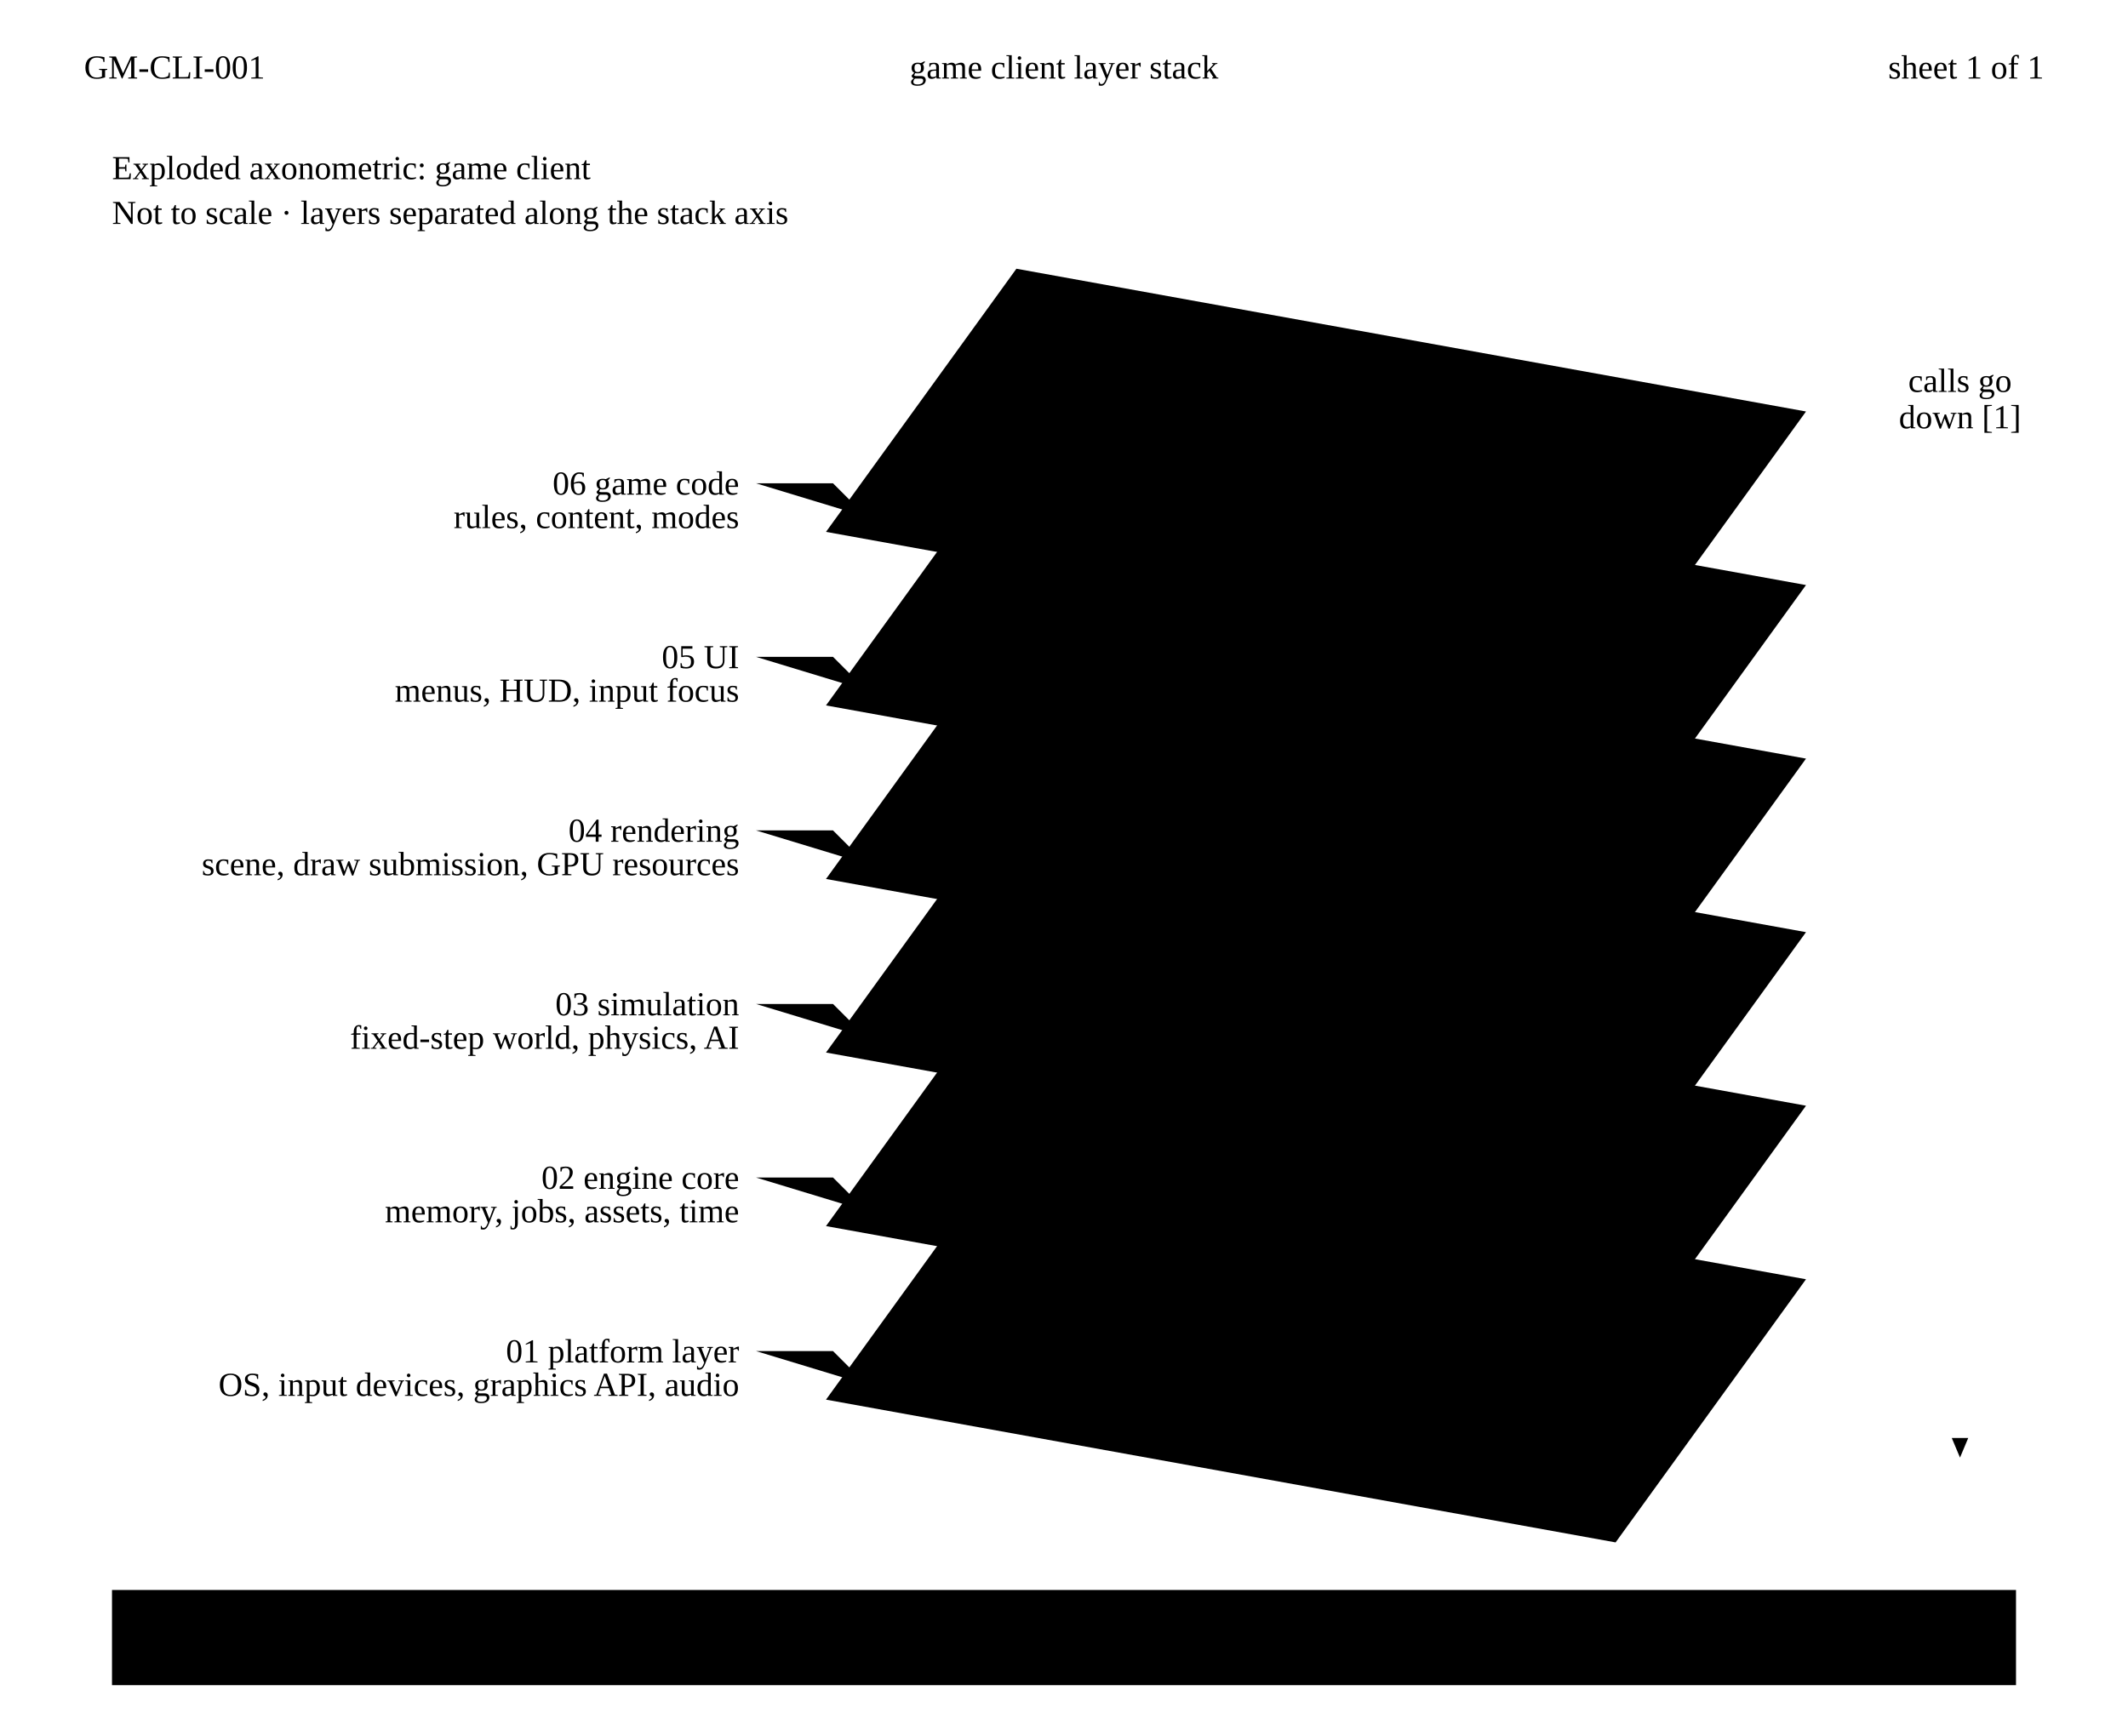
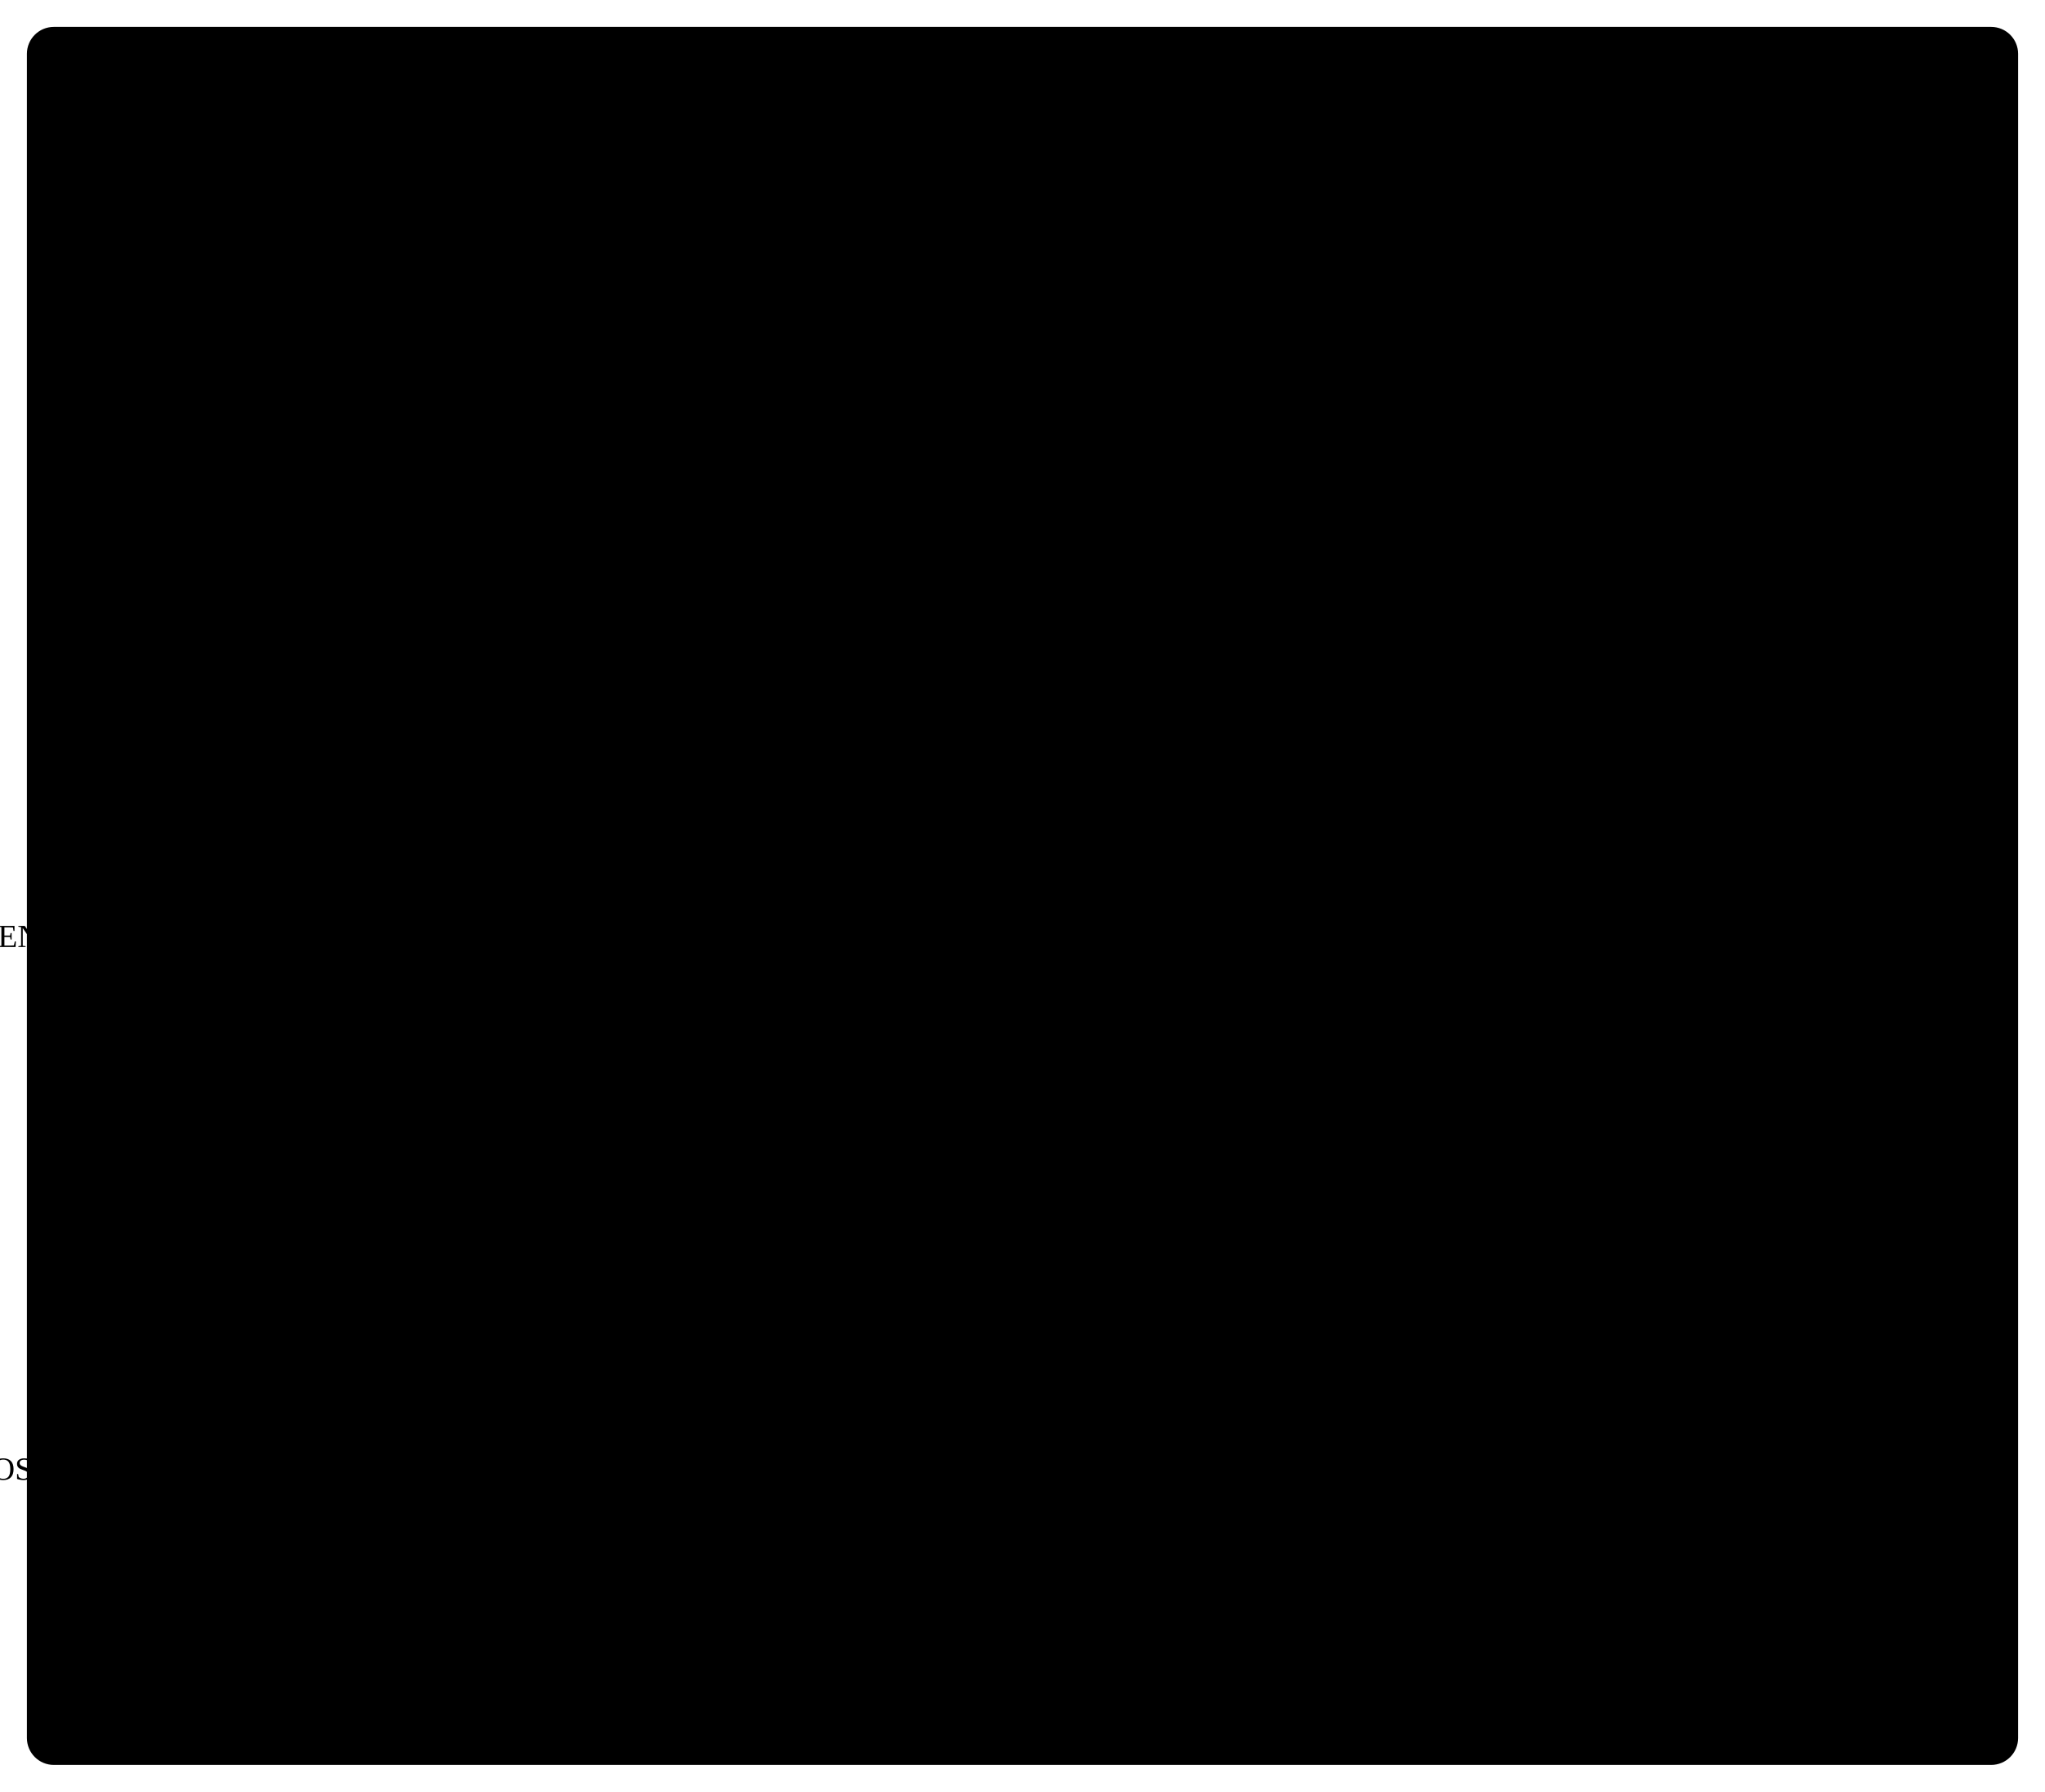
- <svg xmlns="http://www.w3.org/2000/svg" class="dwg" viewBox="0 0 760 620">
+ <svg xmlns="http://www.w3.org/2000/svg" class="dwg" viewBox="0 0 760 666">
  <defs>
-     <marker id="gm-cx-ah" viewBox="0 0 10 10" refX="9" refY="5" markerWidth="7" markerHeight="7" markerUnits="userSpaceOnUse" orient="auto-start-reverse">
-       <path class="ah ink" d="M0,0.8L10,5L0,9.2Z" />
+     <marker id="gm-cx-ah" viewBox="0 0 10 10" refX="10" refY="5" markerWidth="6" markerHeight="6" markerUnits="userSpaceOnUse" orient="auto-start-reverse">
+       <path class="ah ink" d="M0,1.6L10,5L0,8.4Z" />
    </marker>
+     <marker id="gm-cx-ah-hl" viewBox="0 0 10 10" refX="10" refY="5" markerWidth="6" markerHeight="6" markerUnits="userSpaceOnUse" orient="auto-start-reverse">
+       <path class="ah hl" d="M0,1.6L10,5L0,8.4Z" />
+     </marker>
+     <pattern id="gm-cx-hatch" width="5" height="5" patternUnits="userSpaceOnUse" patternTransform="rotate(45)">
+       <path class="hatch-ln" d="M0,0V5" />
+     </pattern>
  </defs>
-   <path class="ln" d="M20,12H740M20,36H740" />
-   <text class="cap ink" x="30" y="24" dominant-baseline="central">GM-CLI-001</text>
-   <text class="cap" x="380" y="24" text-anchor="middle" dominant-baseline="central">game client layer stack</text>
-   <text class="cap" x="730" y="24" text-anchor="end" dominant-baseline="central">sheet 1 of 1</text>
-   <text class="vt" x="40" y="64">Exploded axonometric: game client</text>
-   <text class="vs" x="40" y="80">Not to scale · layers separated along the stack axis</text>
-   <path class="phantom" d="M295,190V500M645,147V457" />
-   <g class="iso" transform="matrix(.94 .17 -.34 .47 363 406)">
-     <rect class="obj fill-2" width="300" height="200" />
-     <rect class="cell band" x="20" y="100" width="57.5" height="60" />
-     <rect class="cell band" x="87.5" y="100" width="57.5" height="60" />
-     <rect class="cell band" x="155" y="100" width="57.5" height="60" />
-     <rect class="cell band" x="222.5" y="100" width="57.5" height="60" />
+   <rect class="sheet" x="10" y="10" width="740" height="646" rx="10" />
+   <text class="nth" x="32" y="40">NOTES:</text>
+   <text class="nt" x="78.6" y="40">(UNLESS OTHERWISE SPECIFIED)</text>
+   <rect class="nb" x="32" y="53.3" width="11" height="11" />
+   <text class="nbt" x="37.5" y="61.5" text-anchor="middle">1</text>
+   <text class="nt" x="50" y="62">A LAYER CALLS ONLY THE LAYERS BENEATH IT; ONLY THE PLATFORM LAYER TOUCHES THE OS AND DEVICES.</text>
+   <text class="nt" x="50" y="79">NOT TO SCALE. LAYERS SEPARATED ALONG THE STACK AXIS; PLATE CONTENTS ARE SCHEMATIC.</text>
+   <path class="phantom" d="M360,446L360,116" />
+   <path class="phantom" d="M642,497L642,167" />
+   <path class="phantom" d="M574,591L574,261" />
+   <path class="phantom" d="M292,540L292,210" />
+   <g class="iso" transform="matrix(0.94 0.17 -0.34 0.47 360 446)">
+     <rect class="obj plate" x="0" y="0" width="300" height="200" />
+     <rect class="obj fill-2" x="16" y="96" width="58" height="84" />
+     <path class="ext" d="M28,112L28,166" />
+     <path class="ext" d="M40,112L40,166" />
+     <path class="ext" d="M52,112L52,166" />
+     <path class="ext" d="M64,112L64,166" />
+     <rect class="obj fill-2" x="86" y="96" width="58" height="84" />
+     <circle class="slot" cx="115" cy="112" r="7" />
+     <circle class="slot" cx="115" cy="136" r="7" />
+     <circle class="slot" cx="115" cy="160" r="7" />
+     <rect class="obj fill-2" x="156" y="96" width="58" height="84" />
+     <rect class="obj fill-1" x="166" y="106" width="38" height="8" />
+     <rect class="obj fill-1" x="166" y="120" width="38" height="8" />
+     <rect class="obj fill-1" x="166" y="134" width="38" height="8" />
+     <rect class="obj fill-1" x="166" y="148" width="38" height="8" />
+     <rect class="obj fill-1" x="166" y="162" width="38" height="8" />
+     <rect class="obj fill-2" x="226" y="96" width="58" height="84" />
+     <path class="obj" d="M238,172L238,120" />
+     <path class="obj" d="M250,172L250,129" />
+     <path class="obj" d="M262,172L262,138" />
+     <path class="obj" d="M274,172L274,147" />
  </g>
-   <circle class="dot" cx="309.5" cy="494.65" r="2" />
-   <path class="leader" d="M309.5,494.65L297.5,482.65H270" />
-   <text class="sl ink" x="264" y="482.65" text-anchor="end" dominant-baseline="central">01 platform layer</text>
-   <text class="n" x="264" y="498.65" text-anchor="end">OS, input devices, graphics API, audio</text>
-   <g class="iso" transform="matrix(.94 .17 -.34 .47 363 344)">
-     <rect class="obj fill-2" width="300" height="200" />
-     <rect class="cell band" x="20" y="100" width="57.5" height="60" />
-     <rect class="cell band" x="87.5" y="100" width="57.5" height="60" />
-     <rect class="cell band" x="155" y="100" width="57.5" height="60" />
-     <rect class="cell band" x="222.5" y="100" width="57.5" height="60" />
+   <circle class="dot" cx="292" cy="540" r="1.6" />
+   <path class="leader" d="M292,540H258" />
+   <text class="lt" x="250" y="538" text-anchor="end">L0 · PLATFORM</text>
+   <text class="vs" x="250" y="550" text-anchor="end">OS · INPUT DEVICES · GRAPHICS API · AUDIO</text>
+   <g class="iso" transform="matrix(0.94 0.17 -0.34 0.47 360 380)">
+     <rect class="obj plate" x="0" y="0" width="300" height="200" />
+     <rect class="obj fill-2" x="16" y="96" width="16" height="18" />
+     <rect class="obj fill-2" x="36" y="96" width="16" height="18" />
+     <rect class="obj fill-2" x="56" y="96" width="16" height="18" />
+     <rect class="obj fill-2" x="16" y="118" width="16" height="18" />
+     <rect class="obj fill-2" x="36" y="118" width="16" height="18" />
+     <rect class="obj fill-1" x="56" y="118" width="16" height="18" />
+     <rect class="obj fill-2" x="16" y="140" width="16" height="18" />
+     <rect class="obj fill-2" x="36" y="140" width="16" height="18" />
+     <rect class="obj fill-2" x="56" y="140" width="16" height="18" />
+     <rect class="obj fill-2" x="16" y="162" width="16" height="18" />
+     <rect class="obj fill-2" x="36" y="162" width="16" height="18" />
+     <rect class="obj fill-2" x="56" y="162" width="16" height="18" />
+     <path class="ctr" d="M90,104L168,104" />
+     <rect class="obj fill-1" x="96" y="97" width="26" height="14" />
+     <rect class="obj fill-2" x="130" y="97" width="18" height="14" />
+     <path class="ctr" d="M90,130L168,130" />
+     <rect class="obj fill-1" x="110" y="123" width="26" height="14" />
+     <rect class="obj fill-2" x="136" y="123" width="18" height="14" />
+     <path class="ctr" d="M90,156L168,156" />
+     <rect class="obj fill-1" x="124" y="149" width="26" height="14" />
+     <rect class="obj fill-2" x="142" y="149" width="18" height="14" />
+     <rect class="obj fill-2" x="186" y="112" width="44" height="60" />
+     <rect class="obj fill-2" x="192" y="104" width="44" height="60" />
+     <rect class="obj fill-1" x="198" y="96" width="44" height="60" />
+     <circle class="obj fill-2" cx="268" cy="140" r="20" />
+     <path class="obj" d="M268,140L268,126" />
+     <path class="obj" d="M268,140L279,146" />
  </g>
-   <circle class="dot" cx="309.5" cy="432.65" r="2" />
-   <path class="leader" d="M309.5,432.65L297.5,420.65H270" />
-   <text class="sl ink" x="264" y="420.65" text-anchor="end" dominant-baseline="central">02 engine core</text>
-   <text class="n" x="264" y="436.65" text-anchor="end">memory, jobs, assets, time</text>
-   <g class="iso" transform="matrix(.94 .17 -.34 .47 363 282)">
-     <rect class="obj fill-2" width="300" height="200" />
-     <rect class="cell band" x="20" y="100" width="80" height="60" />
-     <rect class="cell band" x="110" y="100" width="80" height="60" />
-     <rect class="cell band" x="200" y="100" width="80" height="60" />
+   <circle class="dot" cx="292" cy="474" r="1.6" />
+   <path class="leader" d="M292,474H258" />
+   <text class="lt" x="250" y="472" text-anchor="end">L1 · ENGINE CORE</text>
+   <text class="vs" x="250" y="484" text-anchor="end">MEMORY · JOBS · ASSETS · TIME</text>
+   <g class="iso" transform="matrix(0.94 0.17 -0.34 0.47 360 314)">
+     <rect class="obj plate" x="0" y="0" width="300" height="200" />
+     <rect class="obj fill-2" x="16" y="92" width="120" height="92" />
+     <path class="ext" d="M46,92L46,184" />
+     <path class="ext" d="M76,92L76,184" />
+     <path class="ext" d="M106,92L106,184" />
+     <path class="ext" d="M16,115L136,115" />
+     <path class="ext" d="M16,138L136,138" />
+     <path class="ext" d="M16,161L136,161" />
+     <rect class="obj fill-2" x="150" y="92" width="60" height="92" />
+     <circle class="obj fill-1" cx="170" cy="120" r="10" />
+     <circle class="obj fill-1" cx="188" cy="134" r="10" />
+     <rect class="obj fill-1" x="160" y="158" width="40" height="14" />
+     <rect class="obj fill-2" x="224" y="92" width="60" height="92" />
+     <path class="obj" d="M254,110L238,138" />
+     <path class="obj" d="M254,110L270,138" />
+     <path class="obj" d="M238,138L246,166" />
+     <path class="obj" d="M270,138L262,166" />
+     <circle class="dot" cx="254" cy="110" r="4" />
+     <circle class="dot" cx="238" cy="138" r="4" />
+     <circle class="dot" cx="270" cy="138" r="4" />
+     <circle class="dot" cx="246" cy="166" r="4" />
+     <circle class="dot" cx="262" cy="166" r="4" />
  </g>
-   <circle class="dot" cx="309.5" cy="370.65" r="2" />
-   <path class="leader" d="M309.5,370.65L297.5,358.65H270" />
-   <text class="sl ink" x="264" y="358.65" text-anchor="end" dominant-baseline="central">03 simulation</text>
-   <text class="n" x="264" y="374.65" text-anchor="end">fixed-step world, physics, AI</text>
-   <g class="iso" transform="matrix(.94 .17 -.34 .47 363 220)">
-     <rect class="obj fill-2" width="300" height="200" />
-     <rect class="cell band" x="20" y="100" width="80" height="60" />
-     <rect class="cell band" x="110" y="100" width="80" height="60" />
-     <rect class="cell band" x="200" y="100" width="80" height="60" />
+   <circle class="dot" cx="292" cy="408" r="1.6" />
+   <path class="leader" d="M292,408H258" />
+   <text class="lt" x="250" y="406" text-anchor="end">L2 · SIMULATION</text>
+   <text class="vs" x="250" y="418" text-anchor="end">FIXED-STEP WORLD · PHYSICS · AI</text>
+   <g class="iso" transform="matrix(0.94 0.17 -0.34 0.47 360 248)">
+     <rect class="obj plate" x="0" y="0" width="300" height="200" />
+     <rect class="obj fill-2" x="16" y="92" width="80" height="92" />
+     <path class="obj" d="M56,108L34,136" />
+     <path class="obj" d="M56,108L78,136" />
+     <path class="obj" d="M78,136L66,164" />
+     <path class="obj" d="M78,136L90,164" />
+     <rect class="obj fill-1" x="51" y="103" width="10" height="10" />
+     <rect class="obj fill-1" x="29" y="131" width="10" height="10" />
+     <rect class="obj fill-1" x="73" y="131" width="10" height="10" />
+     <rect class="obj fill-1" x="61" y="159" width="10" height="10" />
+     <rect class="obj fill-1" x="85" y="159" width="10" height="10" />
+     <rect class="obj fill-2" x="110" y="92" width="80" height="92" />
+     <rect class="obj fill-1" x="118" y="102" width="64" height="8" />
+     <rect class="obj fill-1" x="118" y="116" width="52" height="8" />
+     <rect class="obj fill-1" x="118" y="130" width="40" height="8" />
+     <rect class="obj fill-1" x="118" y="144" width="64" height="8" />
+     <rect class="obj fill-1" x="118" y="158" width="52" height="8" />
+     <rect class="obj fill-1" x="118" y="172" width="40" height="8" />
+     <rect class="obj fill-2" x="204" y="92" width="80" height="92" />
+     <rect class="slot" x="214" y="102" width="28" height="28" />
+     <rect class="slot" x="250" y="102" width="26" height="28" />
+     <rect class="slot" x="214" y="140" width="62" height="34" />
  </g>
-   <circle class="dot" cx="309.5" cy="308.65" r="2" />
-   <path class="leader" d="M309.5,308.65L297.5,296.65H270" />
-   <text class="sl ink" x="264" y="296.65" text-anchor="end" dominant-baseline="central">04 rendering</text>
-   <text class="n" x="264" y="312.65" text-anchor="end">scene, draw submission, GPU resources</text>
-   <g class="iso" transform="matrix(.94 .17 -.34 .47 363 158)">
-     <rect class="obj fill-2" width="300" height="200" />
-     <rect class="cell band" x="20" y="100" width="80" height="60" />
-     <rect class="cell band" x="110" y="100" width="80" height="60" />
-     <rect class="cell band" x="200" y="100" width="80" height="60" />
+   <circle class="dot" cx="292" cy="342" r="1.6" />
+   <path class="leader" d="M292,342H258" />
+   <text class="lt" x="250" y="340" text-anchor="end">L3 · RENDERING</text>
+   <text class="vs" x="250" y="352" text-anchor="end">SCENE · DRAW SUBMISSION · GPU RESOURCES</text>
+   <g class="iso" transform="matrix(0.94 0.17 -0.34 0.47 360 182)">
+     <rect class="obj plate" x="0" y="0" width="300" height="200" />
+     <path class="obj" d="M10,30V10H30M270,10H290V30M290,170V190H270M30,190H10V170" />
+     <rect class="obj fill-2" x="40" y="90" width="110" height="92" />
+     <rect class="obj fill-1" x="50" y="100" width="90" height="14" />
+     <rect class="obj fill-1" x="50" y="120" width="90" height="14" />
+     <rect class="obj fill-1" x="50" y="140" width="90" height="14" />
+     <rect class="obj fill-1" x="50" y="160" width="90" height="14" />
+     <rect class="slot" x="45" y="116" width="100" height="22" />
+     <rect class="obj fill-2" x="170" y="150" width="50" height="22" />
+     <rect class="obj fill-2" x="230" y="150" width="50" height="22" />
+     <circle class="obj fill-2" cx="255" cy="112" r="16" />
  </g>
-   <circle class="dot" cx="309.5" cy="246.65" r="2" />
-   <path class="leader" d="M309.5,246.65L297.5,234.65H270" />
-   <text class="sl ink" x="264" y="234.65" text-anchor="end" dominant-baseline="central">05 UI</text>
-   <text class="n" x="264" y="250.65" text-anchor="end">menus, HUD, input focus</text>
-   <g class="iso" transform="matrix(.94 .17 -.34 .47 363 96)">
-     <rect class="obj fill-2" width="300" height="200" />
-     <rect class="cell band" x="20" y="100" width="80" height="60" />
-     <rect class="cell band" x="110" y="100" width="80" height="60" />
-     <rect class="cell band" x="200" y="100" width="80" height="60" />
+   <circle class="dot" cx="292" cy="276" r="1.6" />
+   <path class="leader" d="M292,276H258" />
+   <text class="lt" x="250" y="274" text-anchor="end">L4 · UI</text>
+   <text class="vs" x="250" y="286" text-anchor="end">MENUS · HUD · INPUT FOCUS</text>
+   <g class="iso" transform="matrix(0.94 0.17 -0.34 0.47 360 116)">
+     <rect class="obj plate" x="0" y="0" width="300" height="200" />
+     <rect class="obj fill-2" x="16" y="30" width="120" height="150" />
+     <path class="obj" d="M28,46L120,46" />
+     <path class="obj" d="M38,62L106,62" />
+     <path class="obj" d="M48,78L92,78" />
+     <path class="obj" d="M28,94L78,94" />
+     <path class="obj" d="M38,110L120,110" />
+     <path class="obj" d="M48,126L106,126" />
+     <path class="obj" d="M28,142L92,142" />
+     <path class="obj" d="M38,158L78,158" />
+     <rect class="obj fill-1" x="152" y="30" width="18" height="18" />
+     <rect class="obj fill-1" x="174" y="30" width="18" height="18" />
+     <rect class="obj fill-1" x="196" y="30" width="18" height="18" />
+     <rect class="obj fill-1" x="152" y="52" width="18" height="18" />
+     <rect class="obj fill-1" x="174" y="52" width="18" height="18" />
+     <rect class="obj fill-1" x="196" y="52" width="18" height="18" />
+     <rect class="obj fill-1" x="152" y="74" width="18" height="18" />
+     <rect class="obj fill-1" x="174" y="74" width="18" height="18" />
+     <rect class="obj fill-1" x="196" y="74" width="18" height="18" />
+     <rect class="obj fill-2" x="152" y="112" width="132" height="16" rx="8" />
+     <rect class="obj fill-2" x="152" y="136" width="132" height="16" rx="8" />
+     <rect class="obj fill-2" x="152" y="160" width="132" height="16" rx="8" />
  </g>
-   <circle class="dot" cx="309.5" cy="184.65" r="2" />
-   <path class="leader" d="M309.5,184.65L297.5,172.65H270" />
-   <text class="sl ink" x="264" y="172.65" text-anchor="end" dominant-baseline="central">06 game code</text>
-   <text class="n" x="264" y="188.65" text-anchor="end">rules, content, modes</text>
-   <text class="sl ink" x="700" y="140" text-anchor="middle">calls go</text>
-   <text class="sl ink" x="700" y="153" text-anchor="middle">down [1]</text>
-   <path class="ln ink" d="M700,162V520" marker-end="url(#gm-cx-ah)" />
-   <rect class="note-box" x="40" y="568" width="680" height="34" />
-   <text class="sl ink" x="52" y="589">notes</text>
-   <text class="n" x="110" y="589">[1] A layer calls only the layers beneath it; only the platform layer touches the OS and devices.</text>
+   <circle class="dot" cx="292" cy="210" r="1.6" />
+   <path class="leader" d="M292,210H258" />
+   <text class="lt" x="250" y="208" text-anchor="end">L5 · GAME CODE</text>
+   <text class="vs" x="250" y="220" text-anchor="end">RULES · CONTENT · MODES</text>
+   <path class="leader" d="M682,167V591" marker-end="url(#gm-cx-ah)" />
+   <text class="sl ink" x="682" y="149" text-anchor="middle">CALLS GO</text>
+   <text class="sl ink" x="682" y="160" text-anchor="middle">DOWN</text>
+   <rect class="nb" x="706.5" y="151" width="11" height="11" />
+   <text class="nbt" x="712" y="159.2" text-anchor="middle">1</text>
+   <text class="vt" x="467" y="625" text-anchor="middle">EXPLODED VIEW · GAME CLIENT</text>
+   <text class="vs" x="467" y="638" text-anchor="middle">AXONOMETRIC · NOT TO SCALE · L0 AT THE BOTTOM</text>
</svg>
